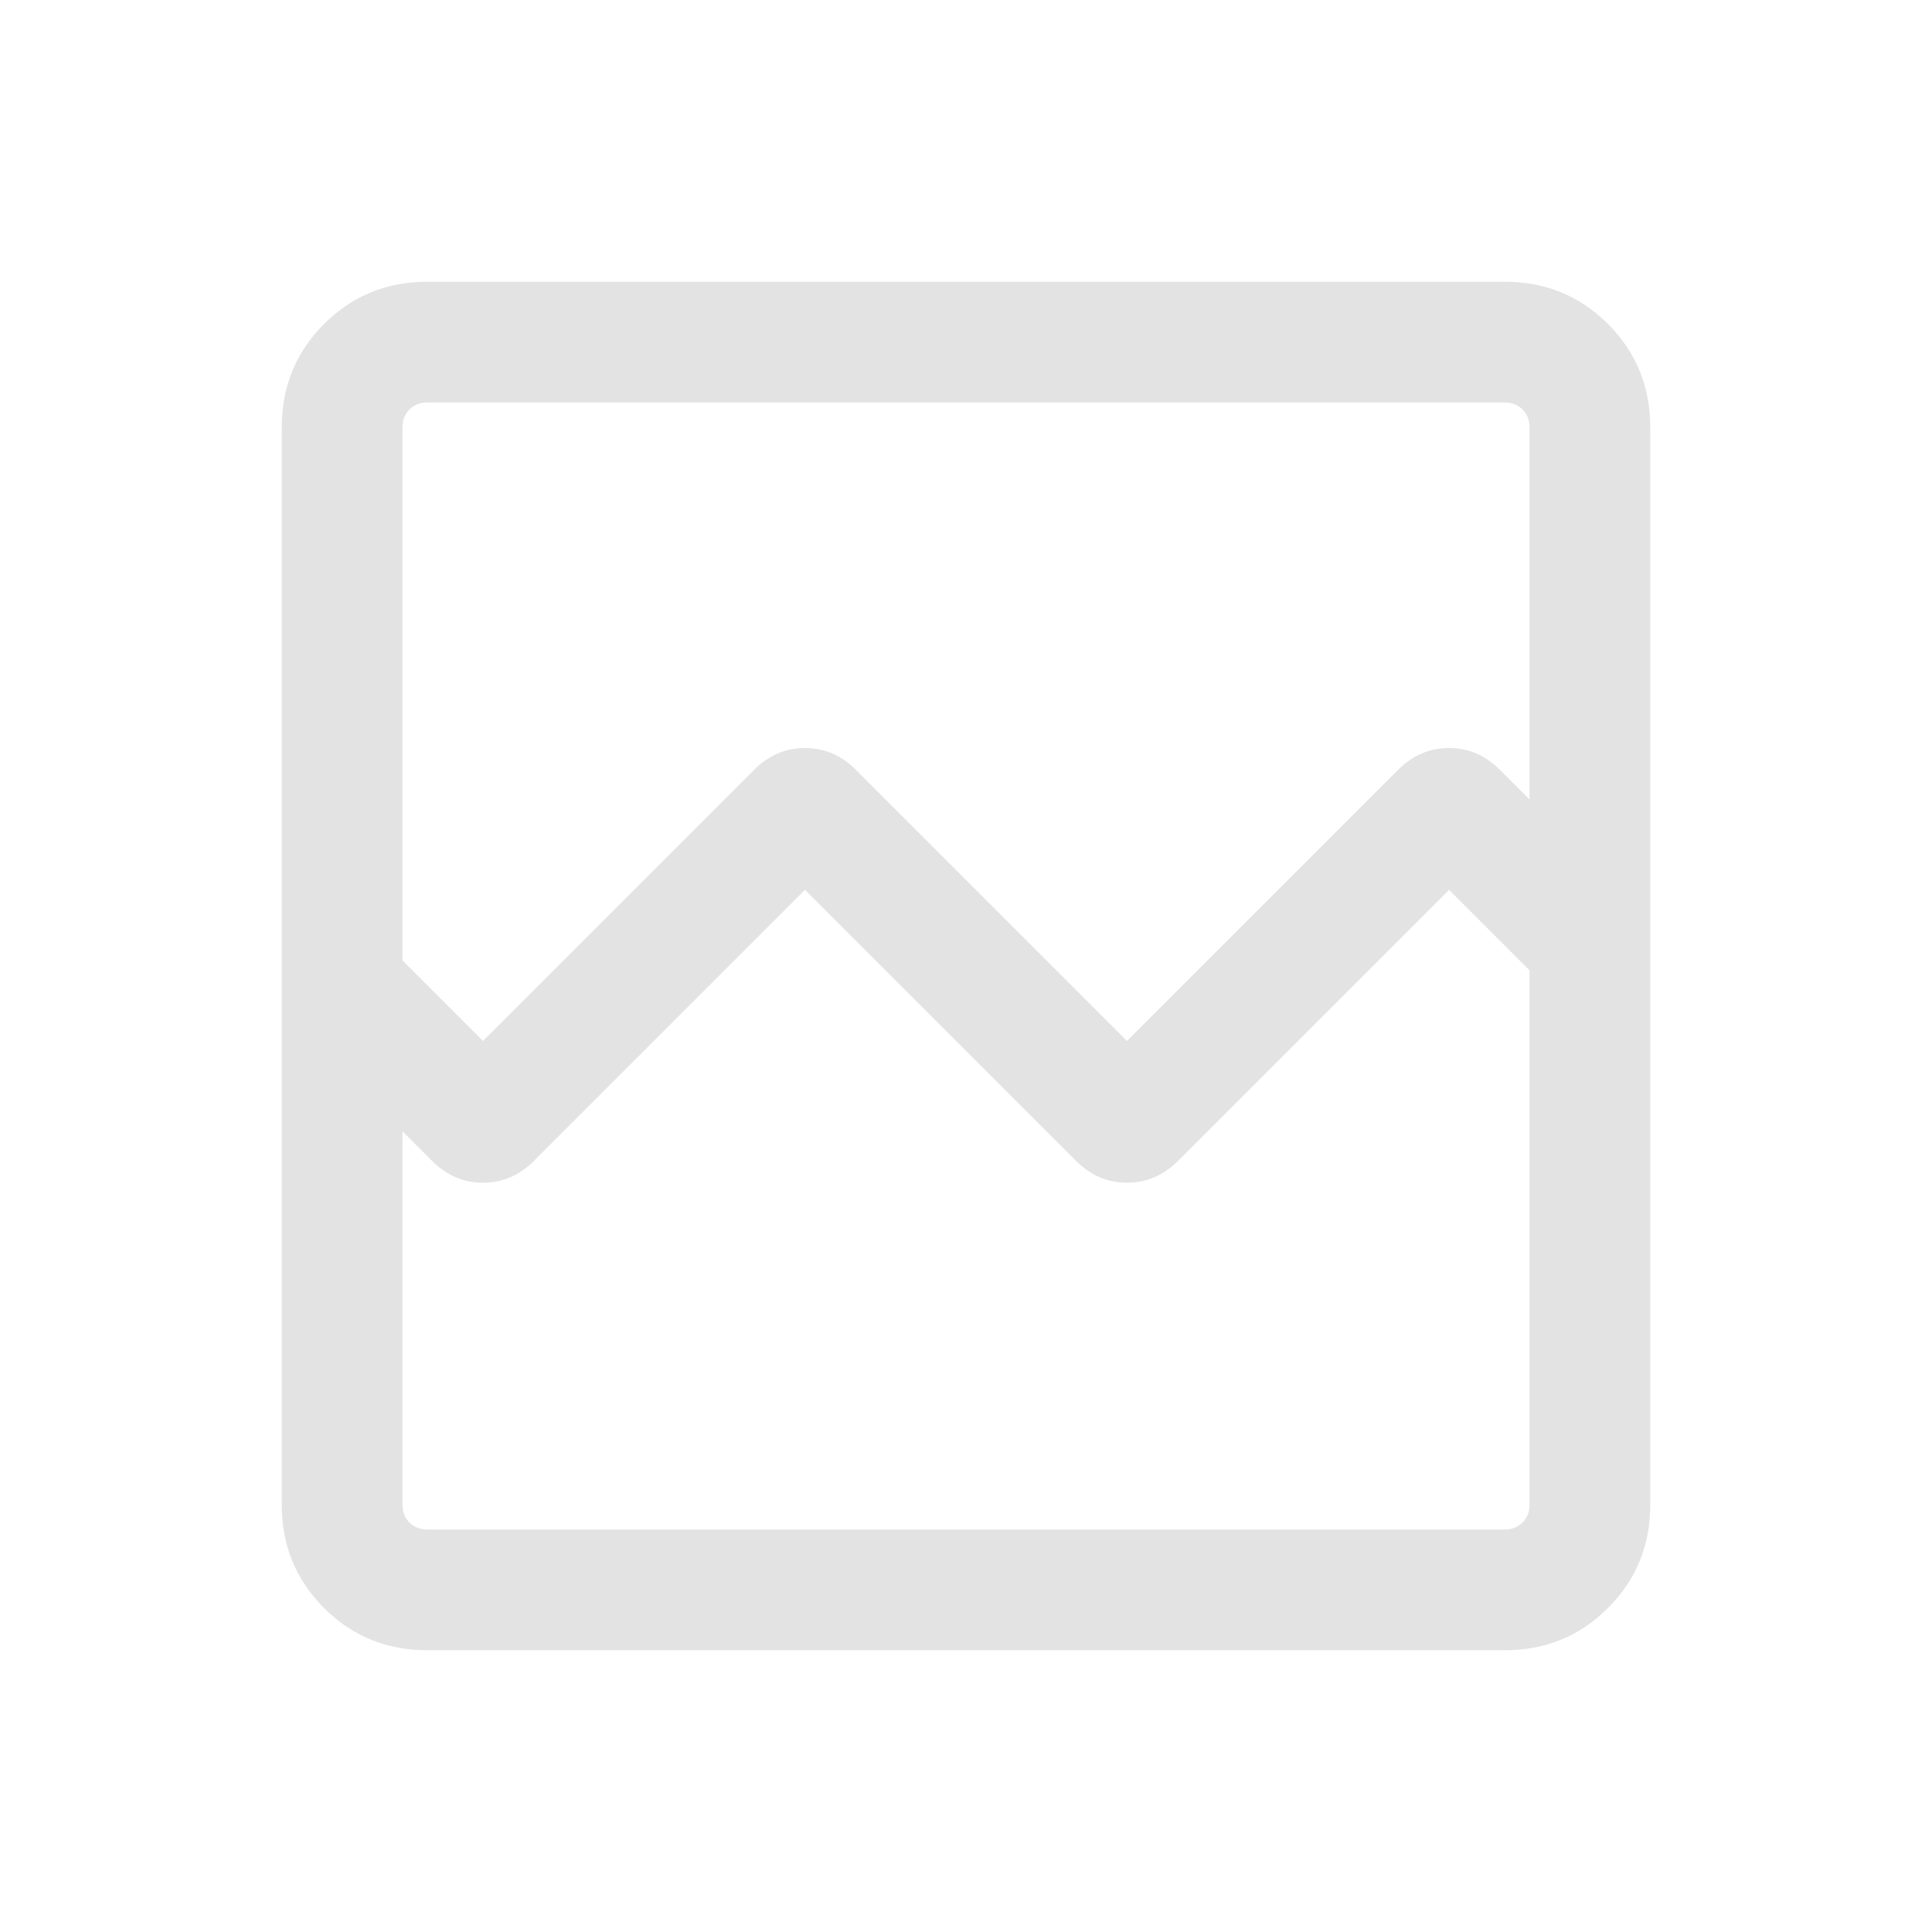
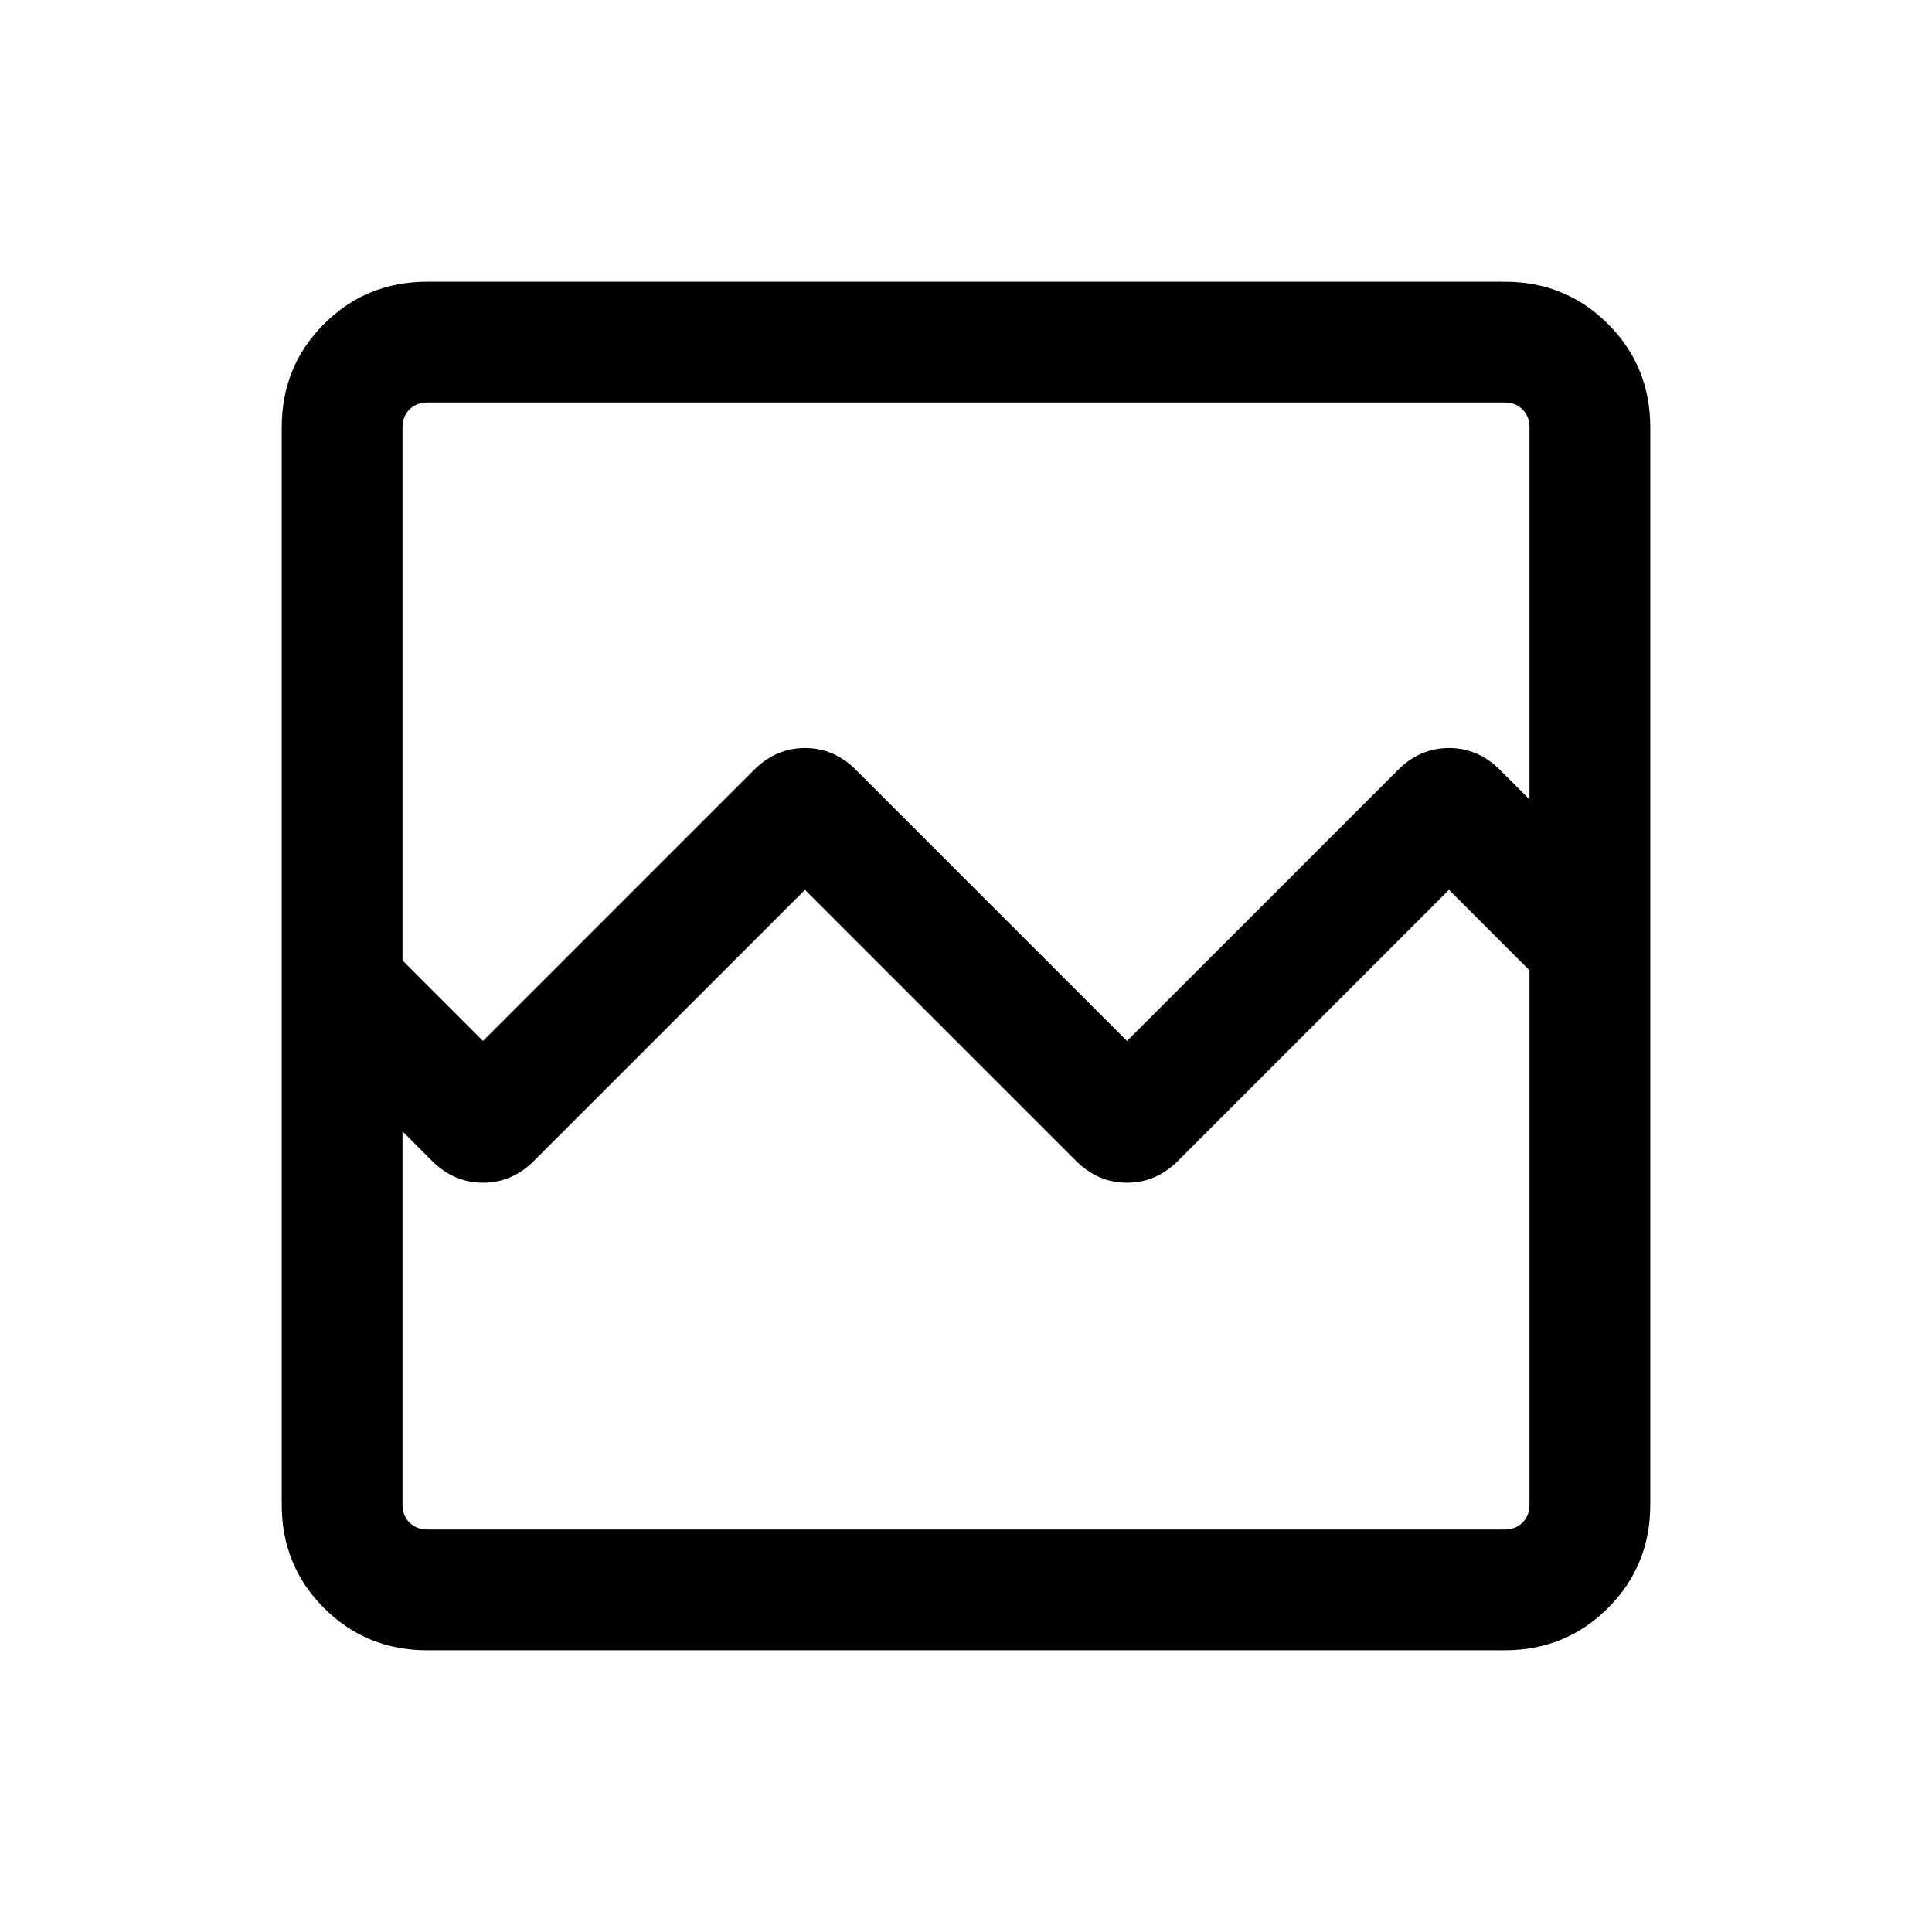
- <svg xmlns="http://www.w3.org/2000/svg" height="24px" viewBox="0 -960 960 960" width="24px" fill="#e3e3e3">
+ <svg xmlns="http://www.w3.org/2000/svg" height="24px" viewBox="0 -960 960 960" width="24px" fill="currentColor">
  <path d="M212.31-140Q182-140 161-161q-21-21-21-51.31v-535.38Q140-778 161-799q21-21 51.31-21h535.38Q778-820 799-799q21 21 21 51.31v535.38Q820-182 799-161q-21 21-51.31 21H212.31ZM240-442.77l134.69-134.69q10.85-10.85 25.31-10.85 14.46 0 25.31 10.85L560-442.77l134.69-134.69q10.85-10.85 25.31-10.85 14.46 0 25.31 10.85L760-562.77v-184.92q0-5.39-3.46-8.85t-8.85-3.46H212.31q-5.39 0-8.85 3.46t-3.46 8.85v264.92l40 40ZM212.31-200h535.38q5.39 0 8.85-3.46t3.46-8.85v-265.54l-40-40-134.69 134.7q-10.85 10.84-25.31 10.84-14.46 0-25.31-10.84L400-517.85l-134.69 134.7q-10.85 10.84-25.31 10.84-14.46 0-25.31-10.84L200-397.85v185.54q0 5.39 3.46 8.85t8.85 3.46ZM200-200v-277.85 60V-760-200Z" />
</svg>
